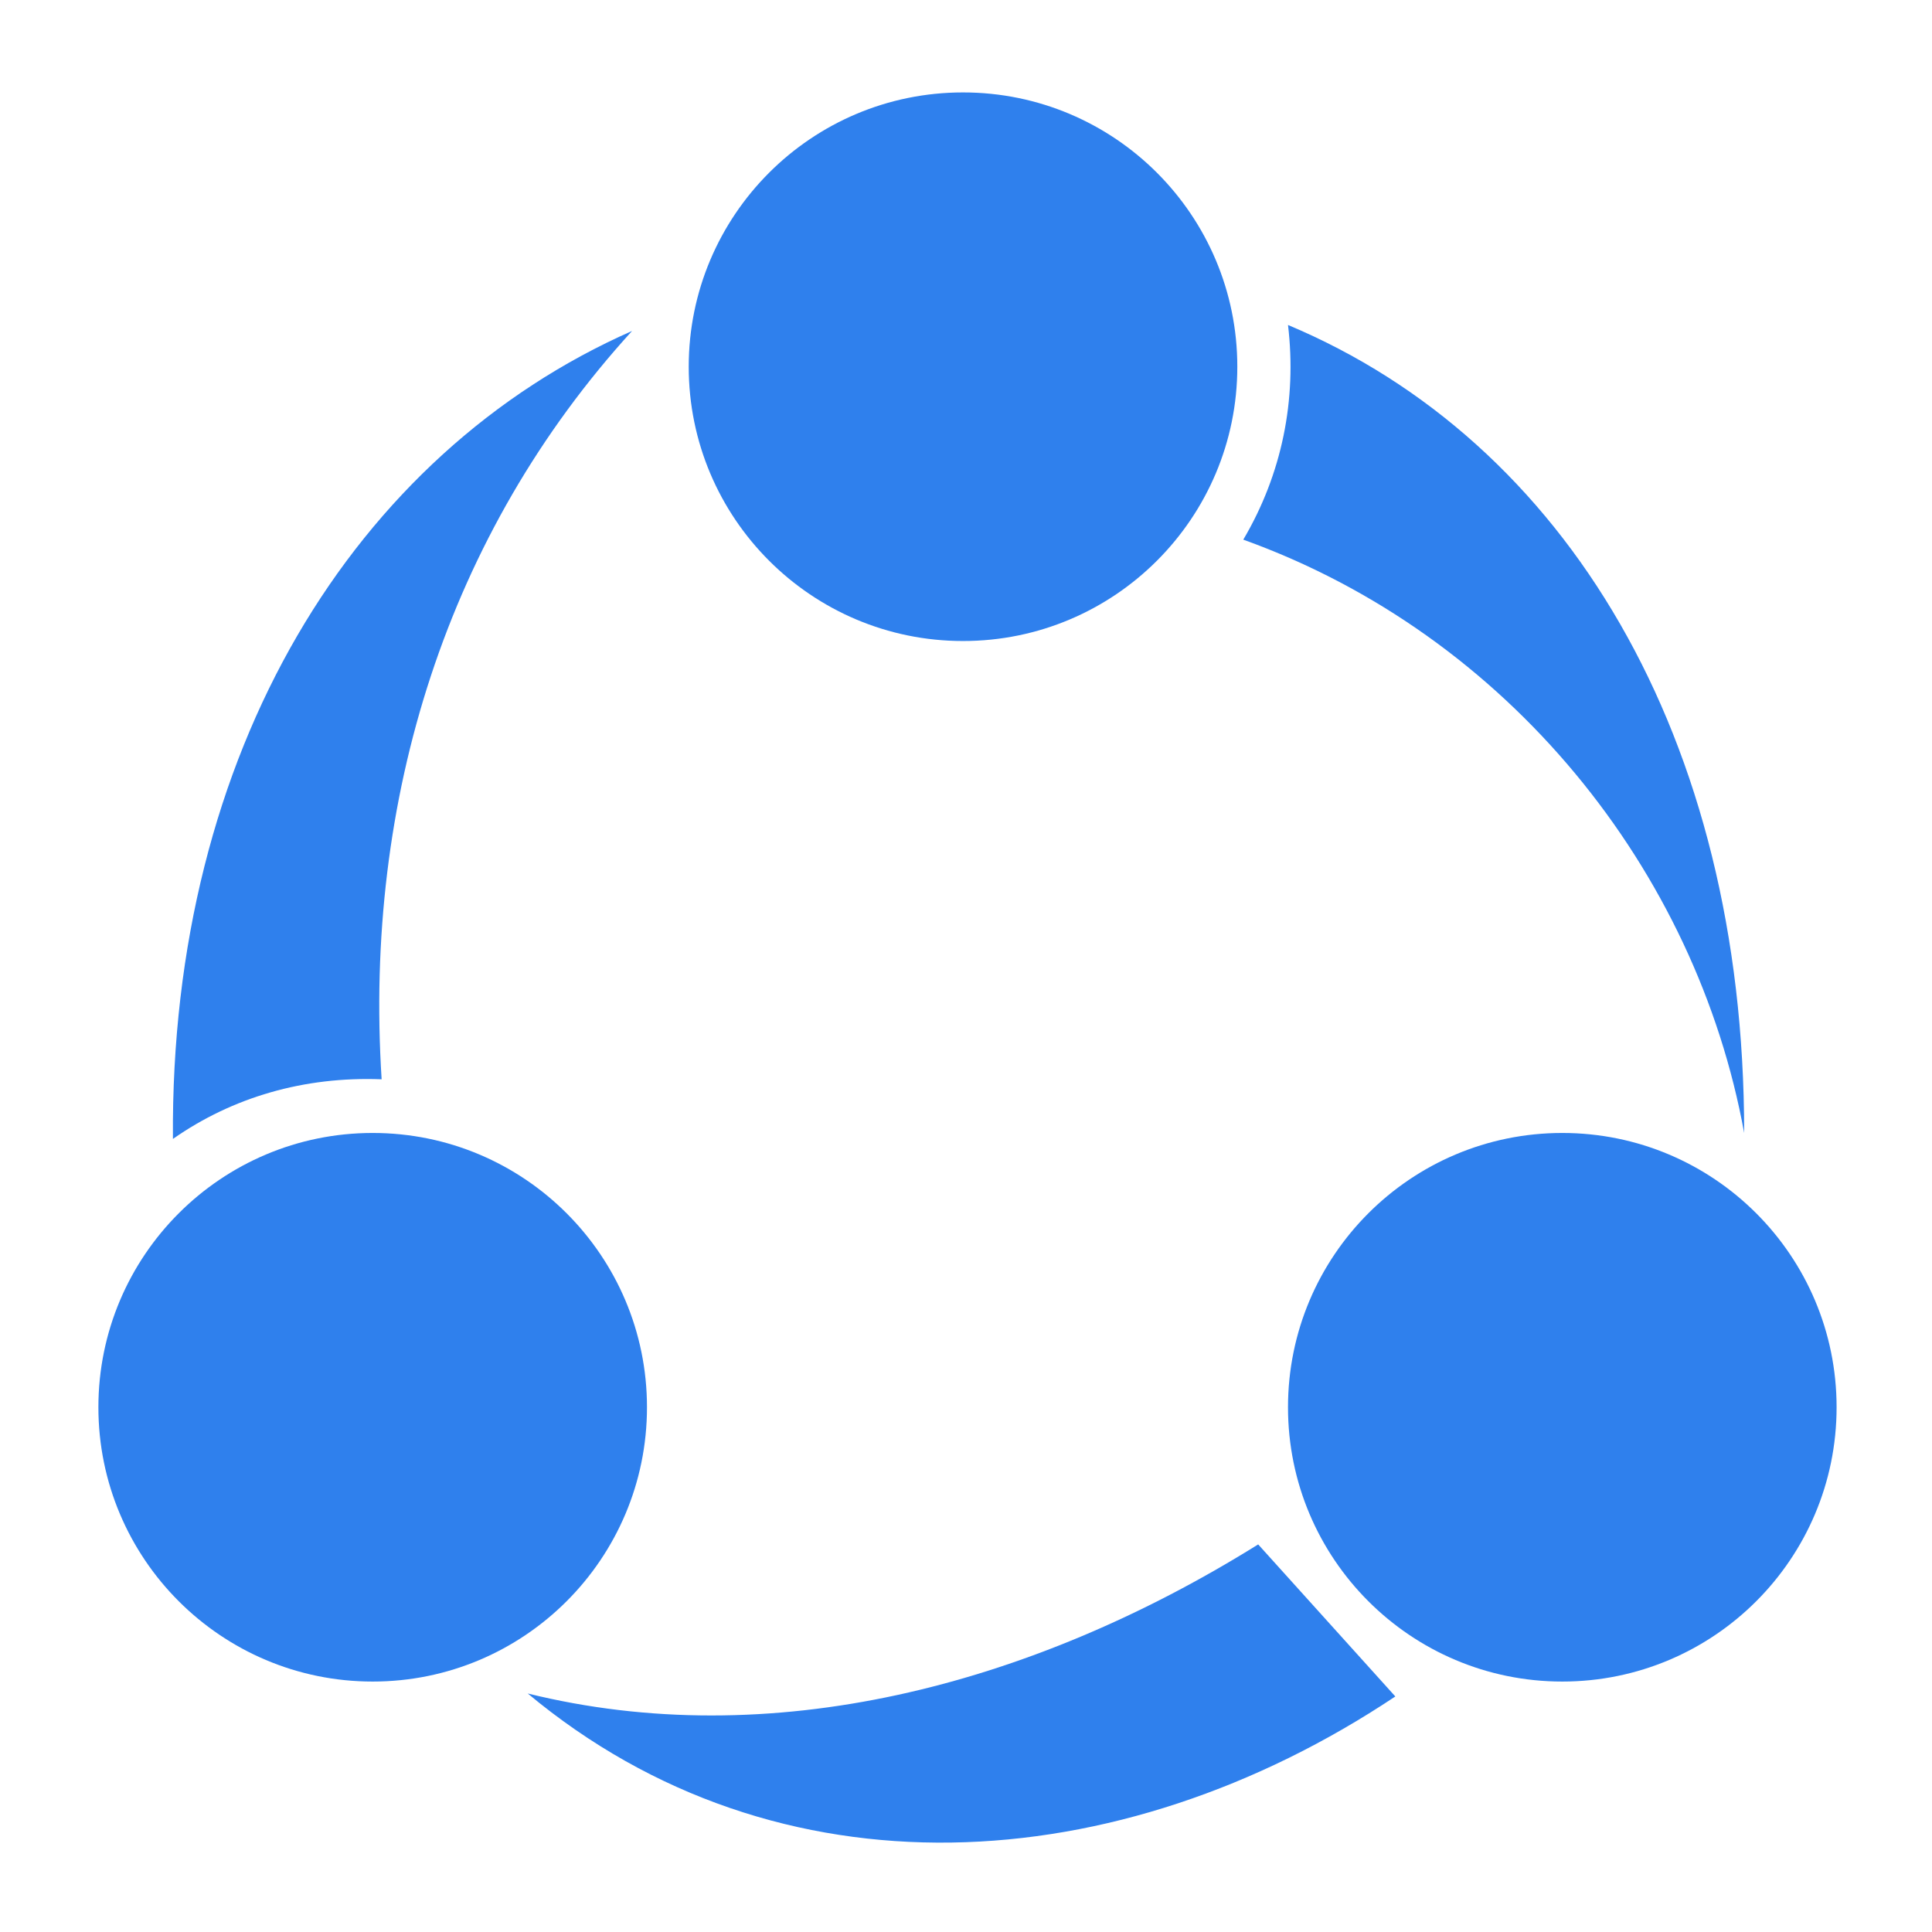
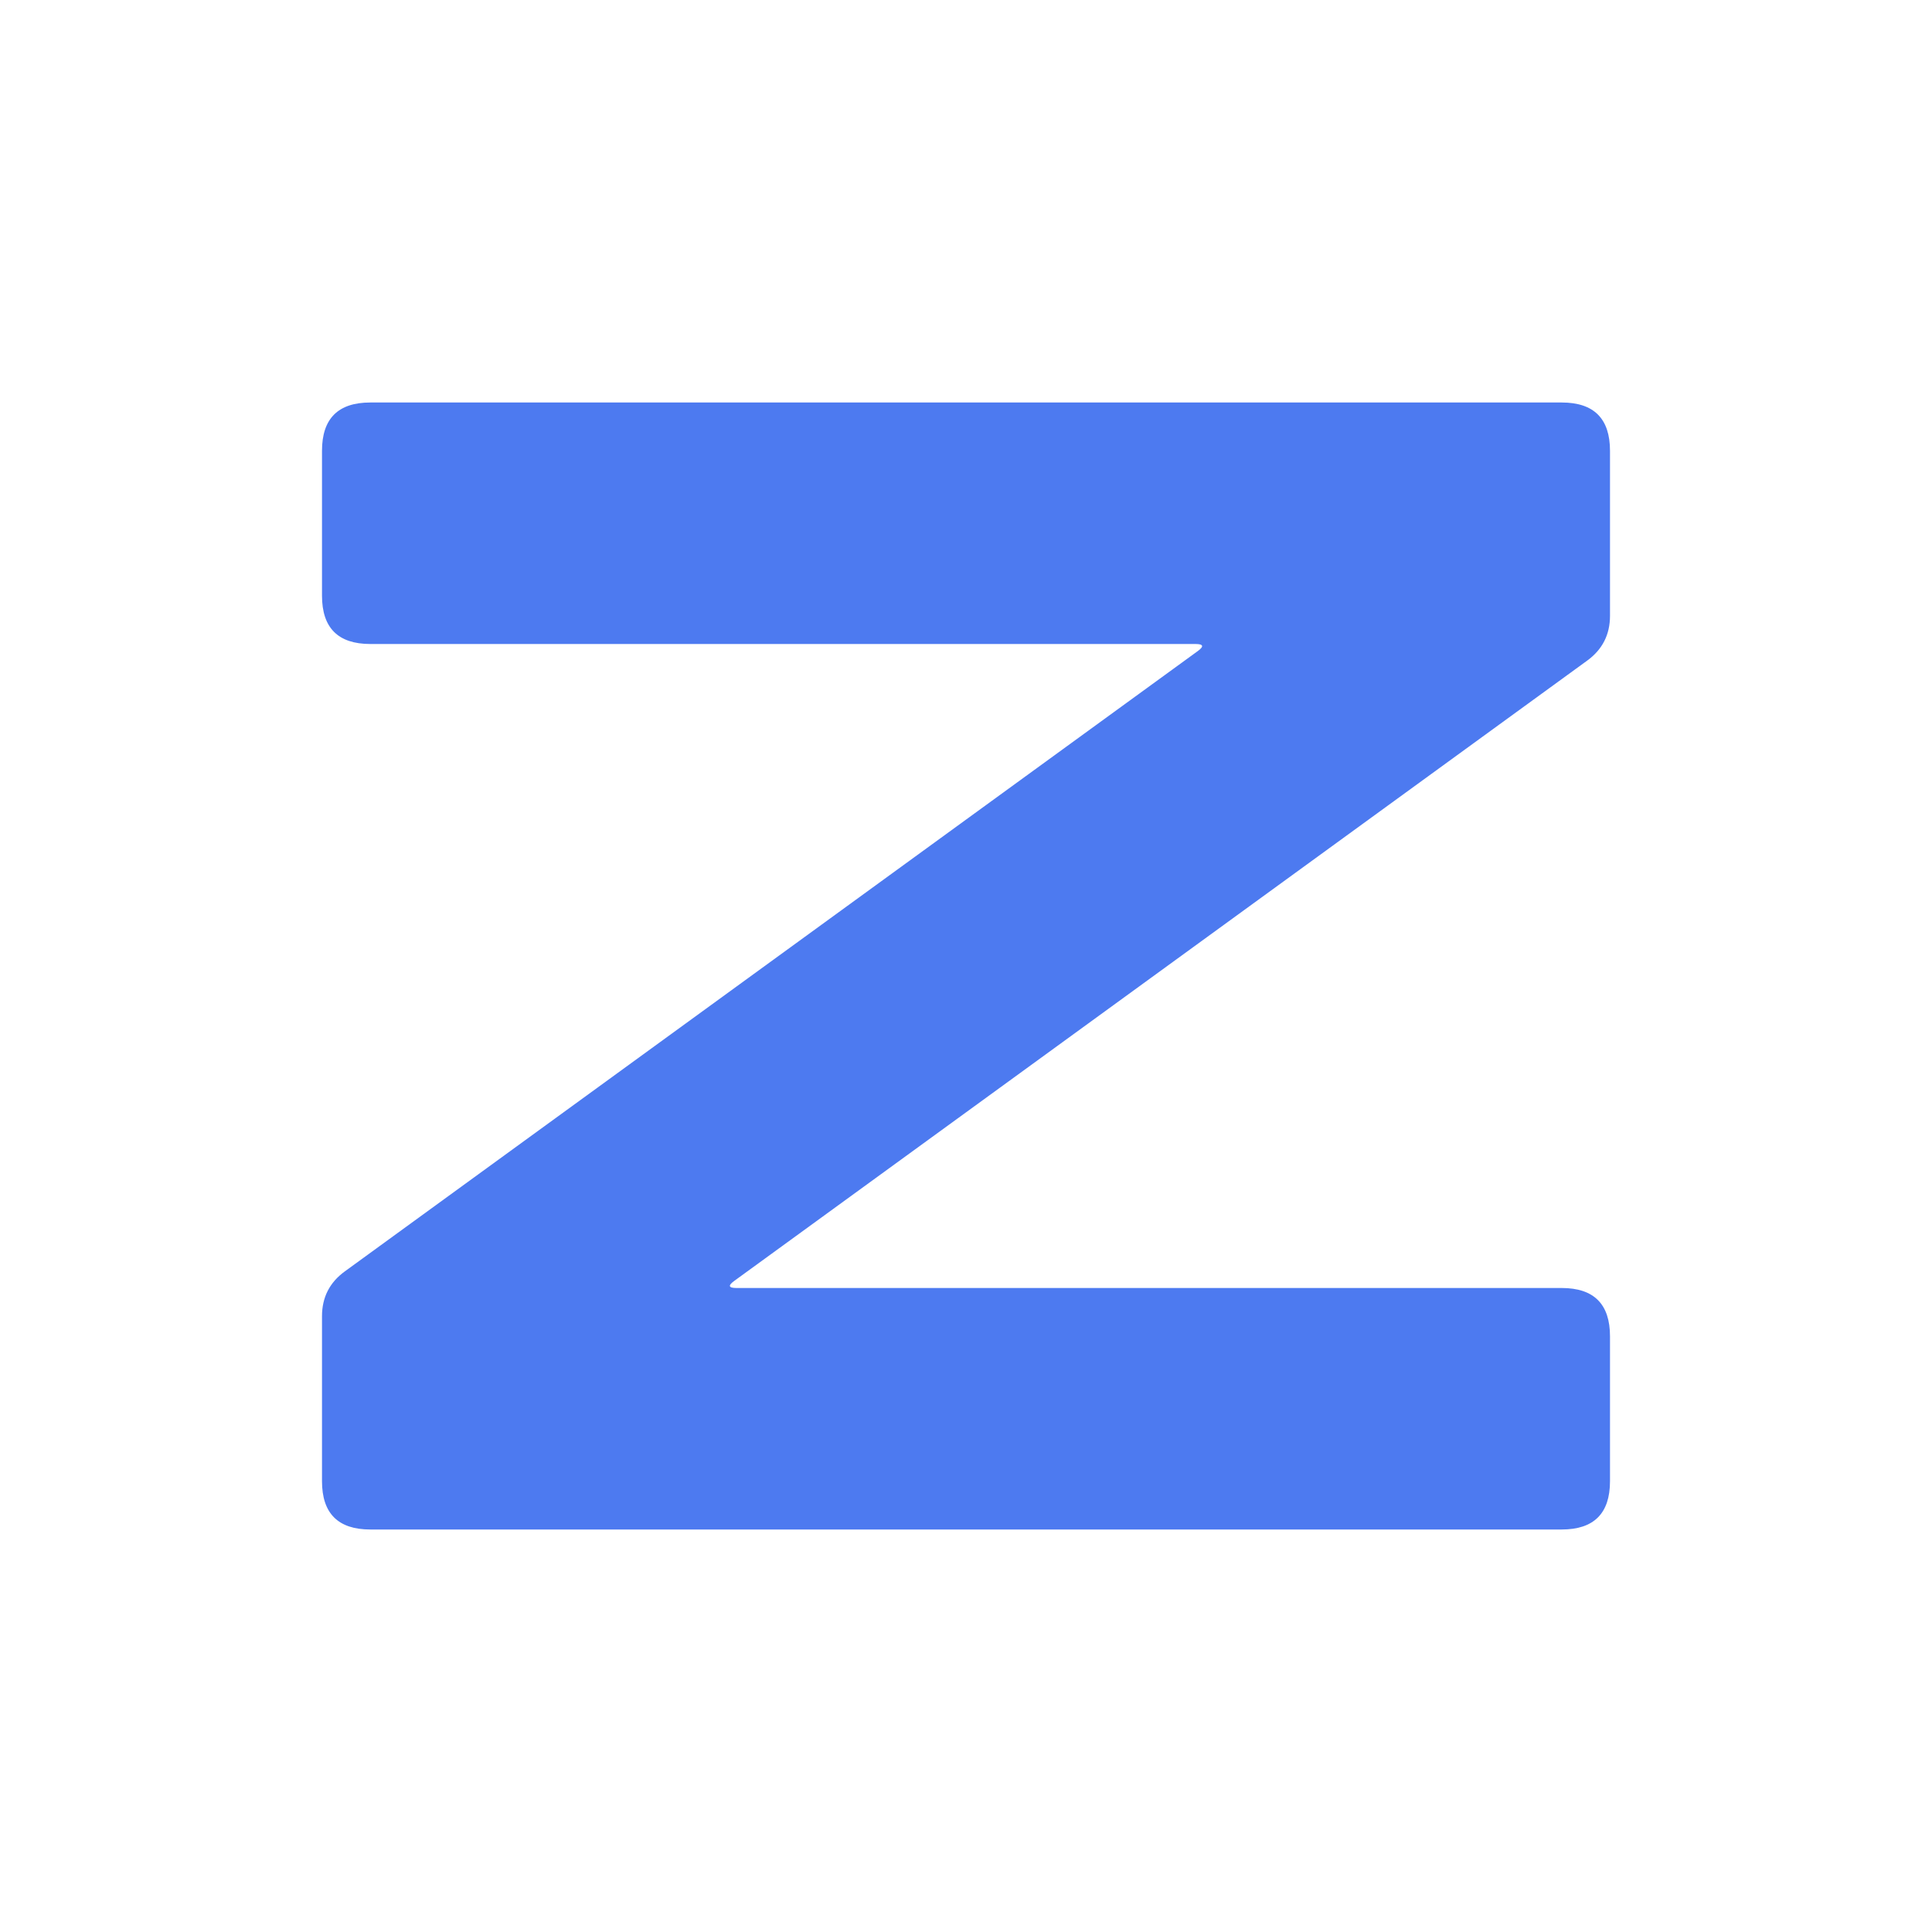
- <svg xmlns="http://www.w3.org/2000/svg" viewBox="190 168 648 648" role="img" aria-labelledby="title desc">
-   <g fill="#2f80ed">
-     <path d="M402 279C309 320 247 420 248 550c20-14 44-21 70-20-6-94 22-183 84-251Z" />
-     <path d="M622 277c93 39 153 138 153 271-16-88-79-167-168-199 13-22 18-47 15-72Z" />
-     <path d="M367 736c84 70 198 63 291 1l-46-51c-77 48-164 70-245 50Z" />
-     <circle cx="513" cy="291" r="92" />
-     <circle cx="315" cy="640" r="92" />
-     <circle cx="714" cy="640" r="92" />
-   </g>
+ <svg xmlns="http://www.w3.org/2000/svg" width="24" height="24" viewBox="0 0 24 24" color="#4d7af0" role="img" aria-labelledby="title desc">
+   <path d="M4 7.4L4 5.6Q4 5 4.6 5L19.4 5Q20 5 20 5.6L20 7.65Q20 8 19.717 8.206L9.121 15.912Q9 16 9.15 16L19.4 16Q20 16 20 16.6L20 18.4Q20 19 19.4 19L4.6 19Q4 19 4 18.4L4 16.35Q4 16 4.283 15.794L14.879 8.088Q15 8 14.85 8L4.6 8Q4 8 4 7.4Z" fill="currentColor" />
</svg>
